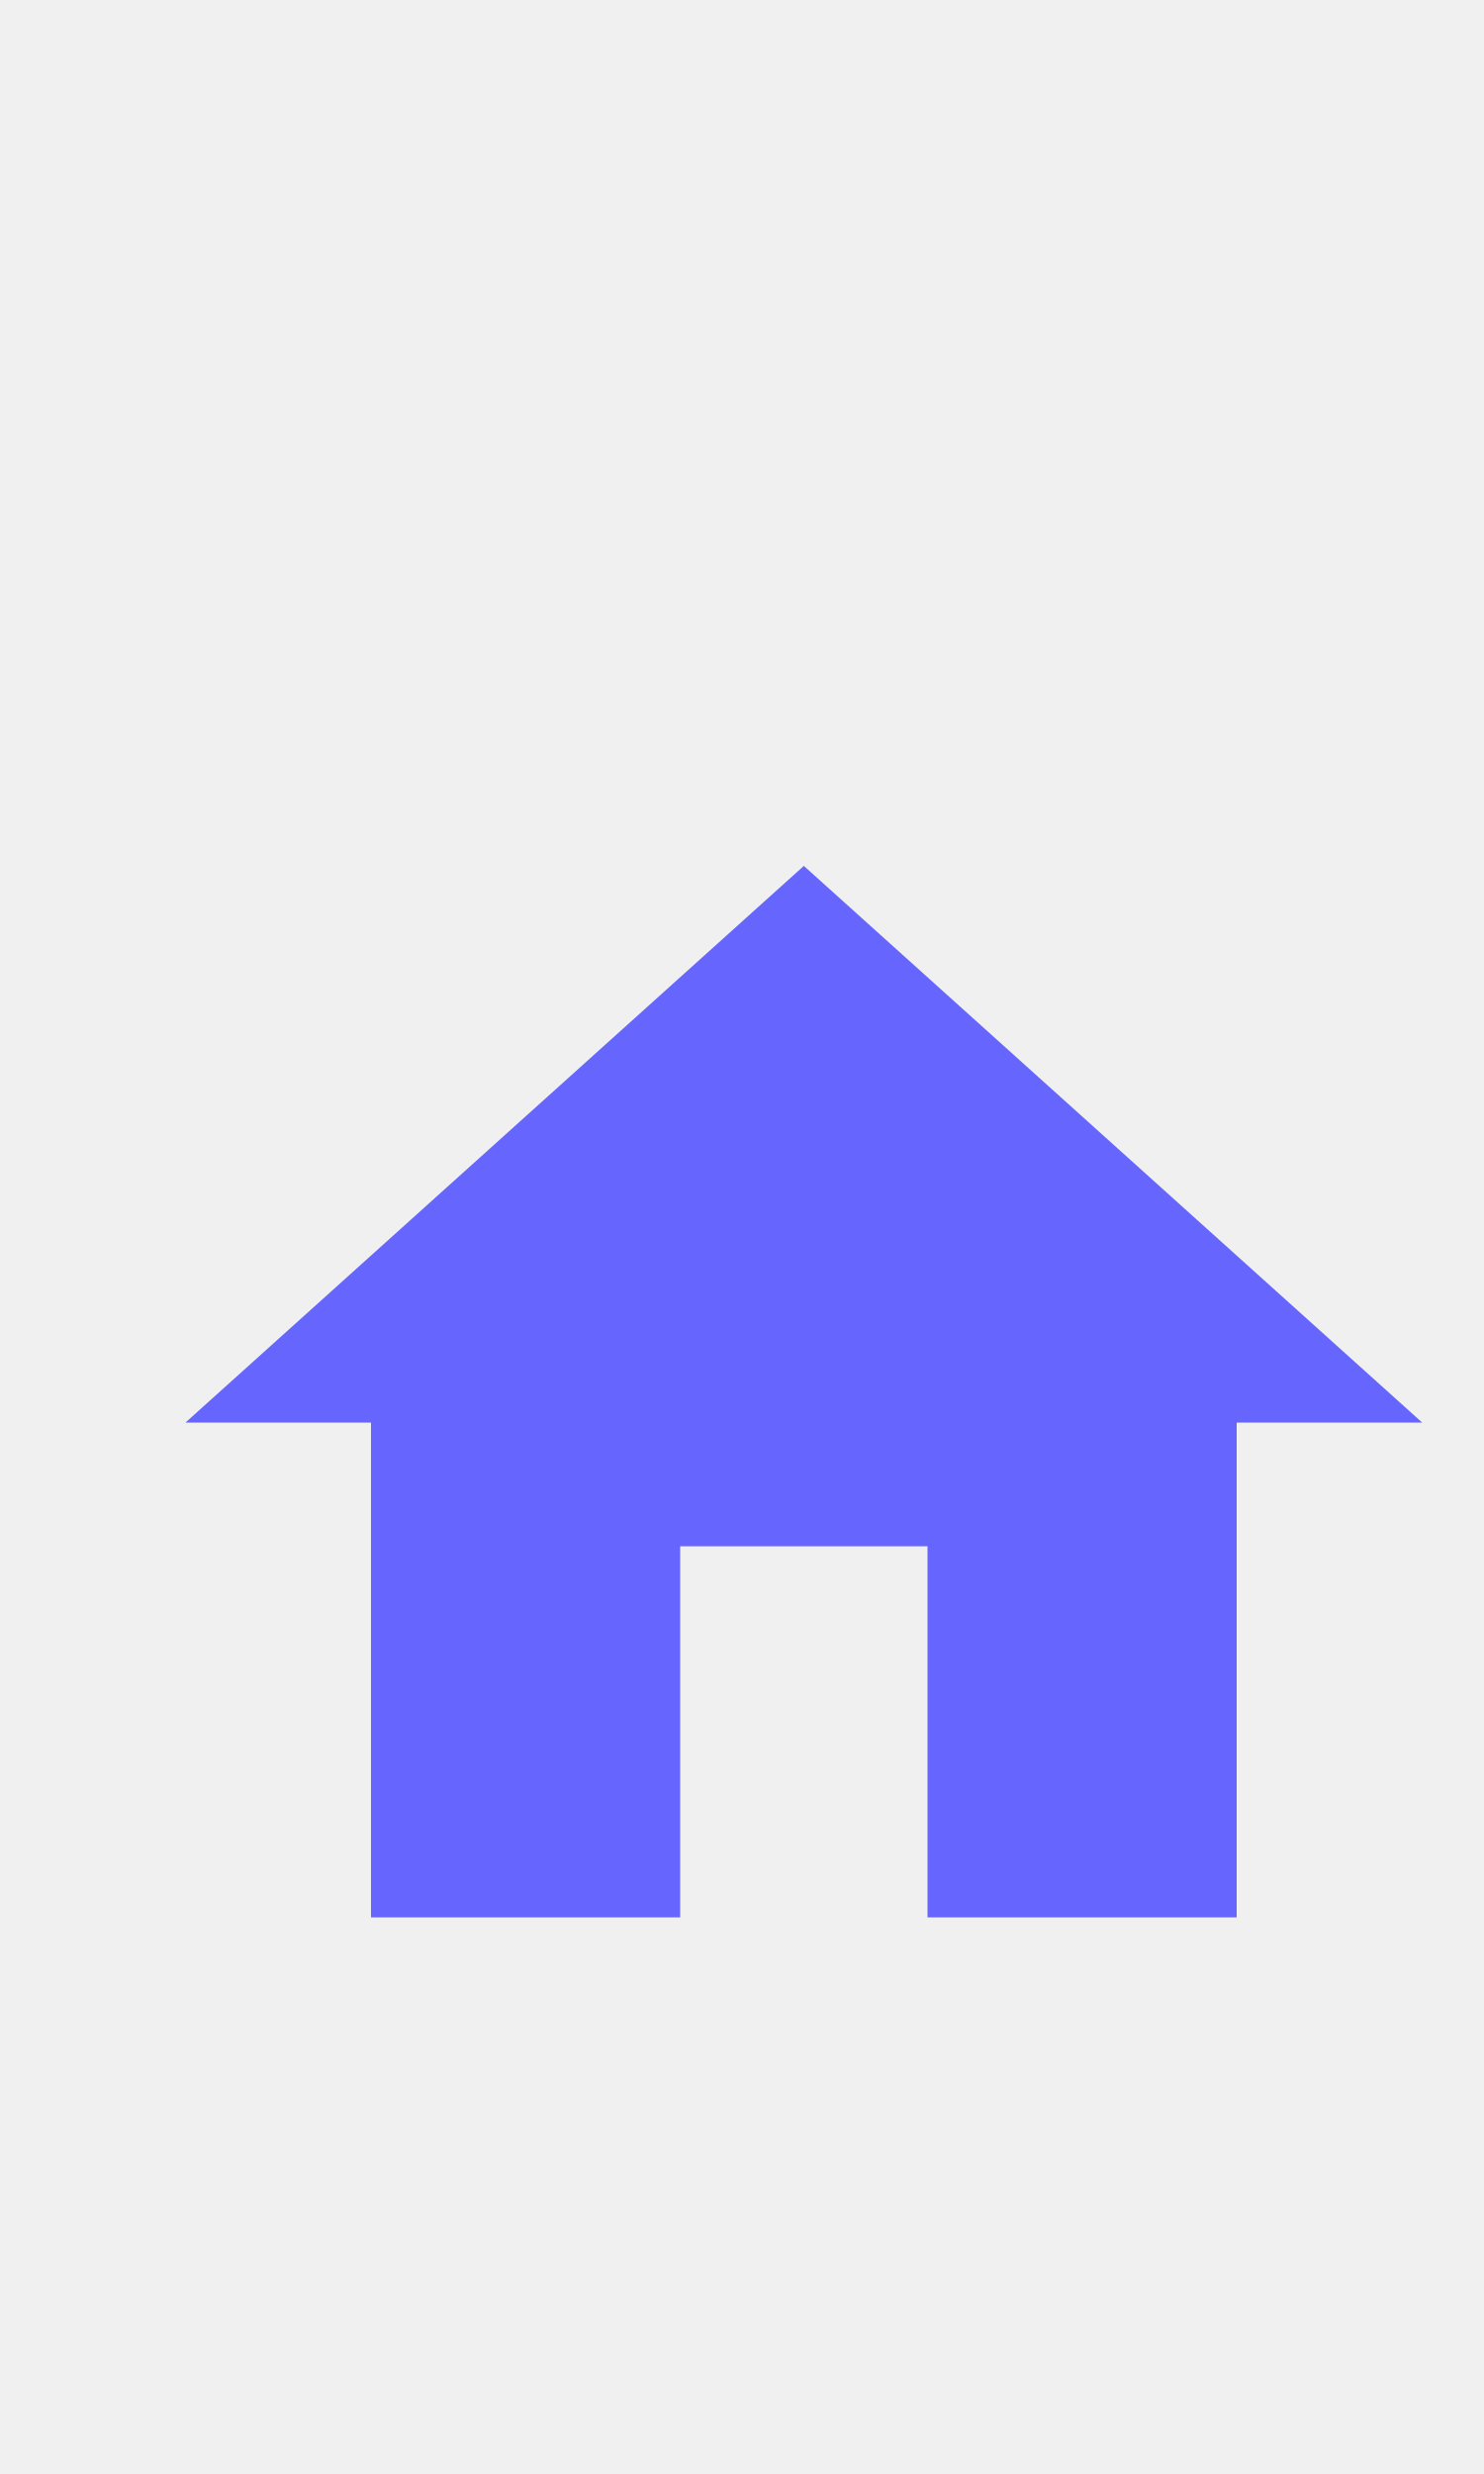
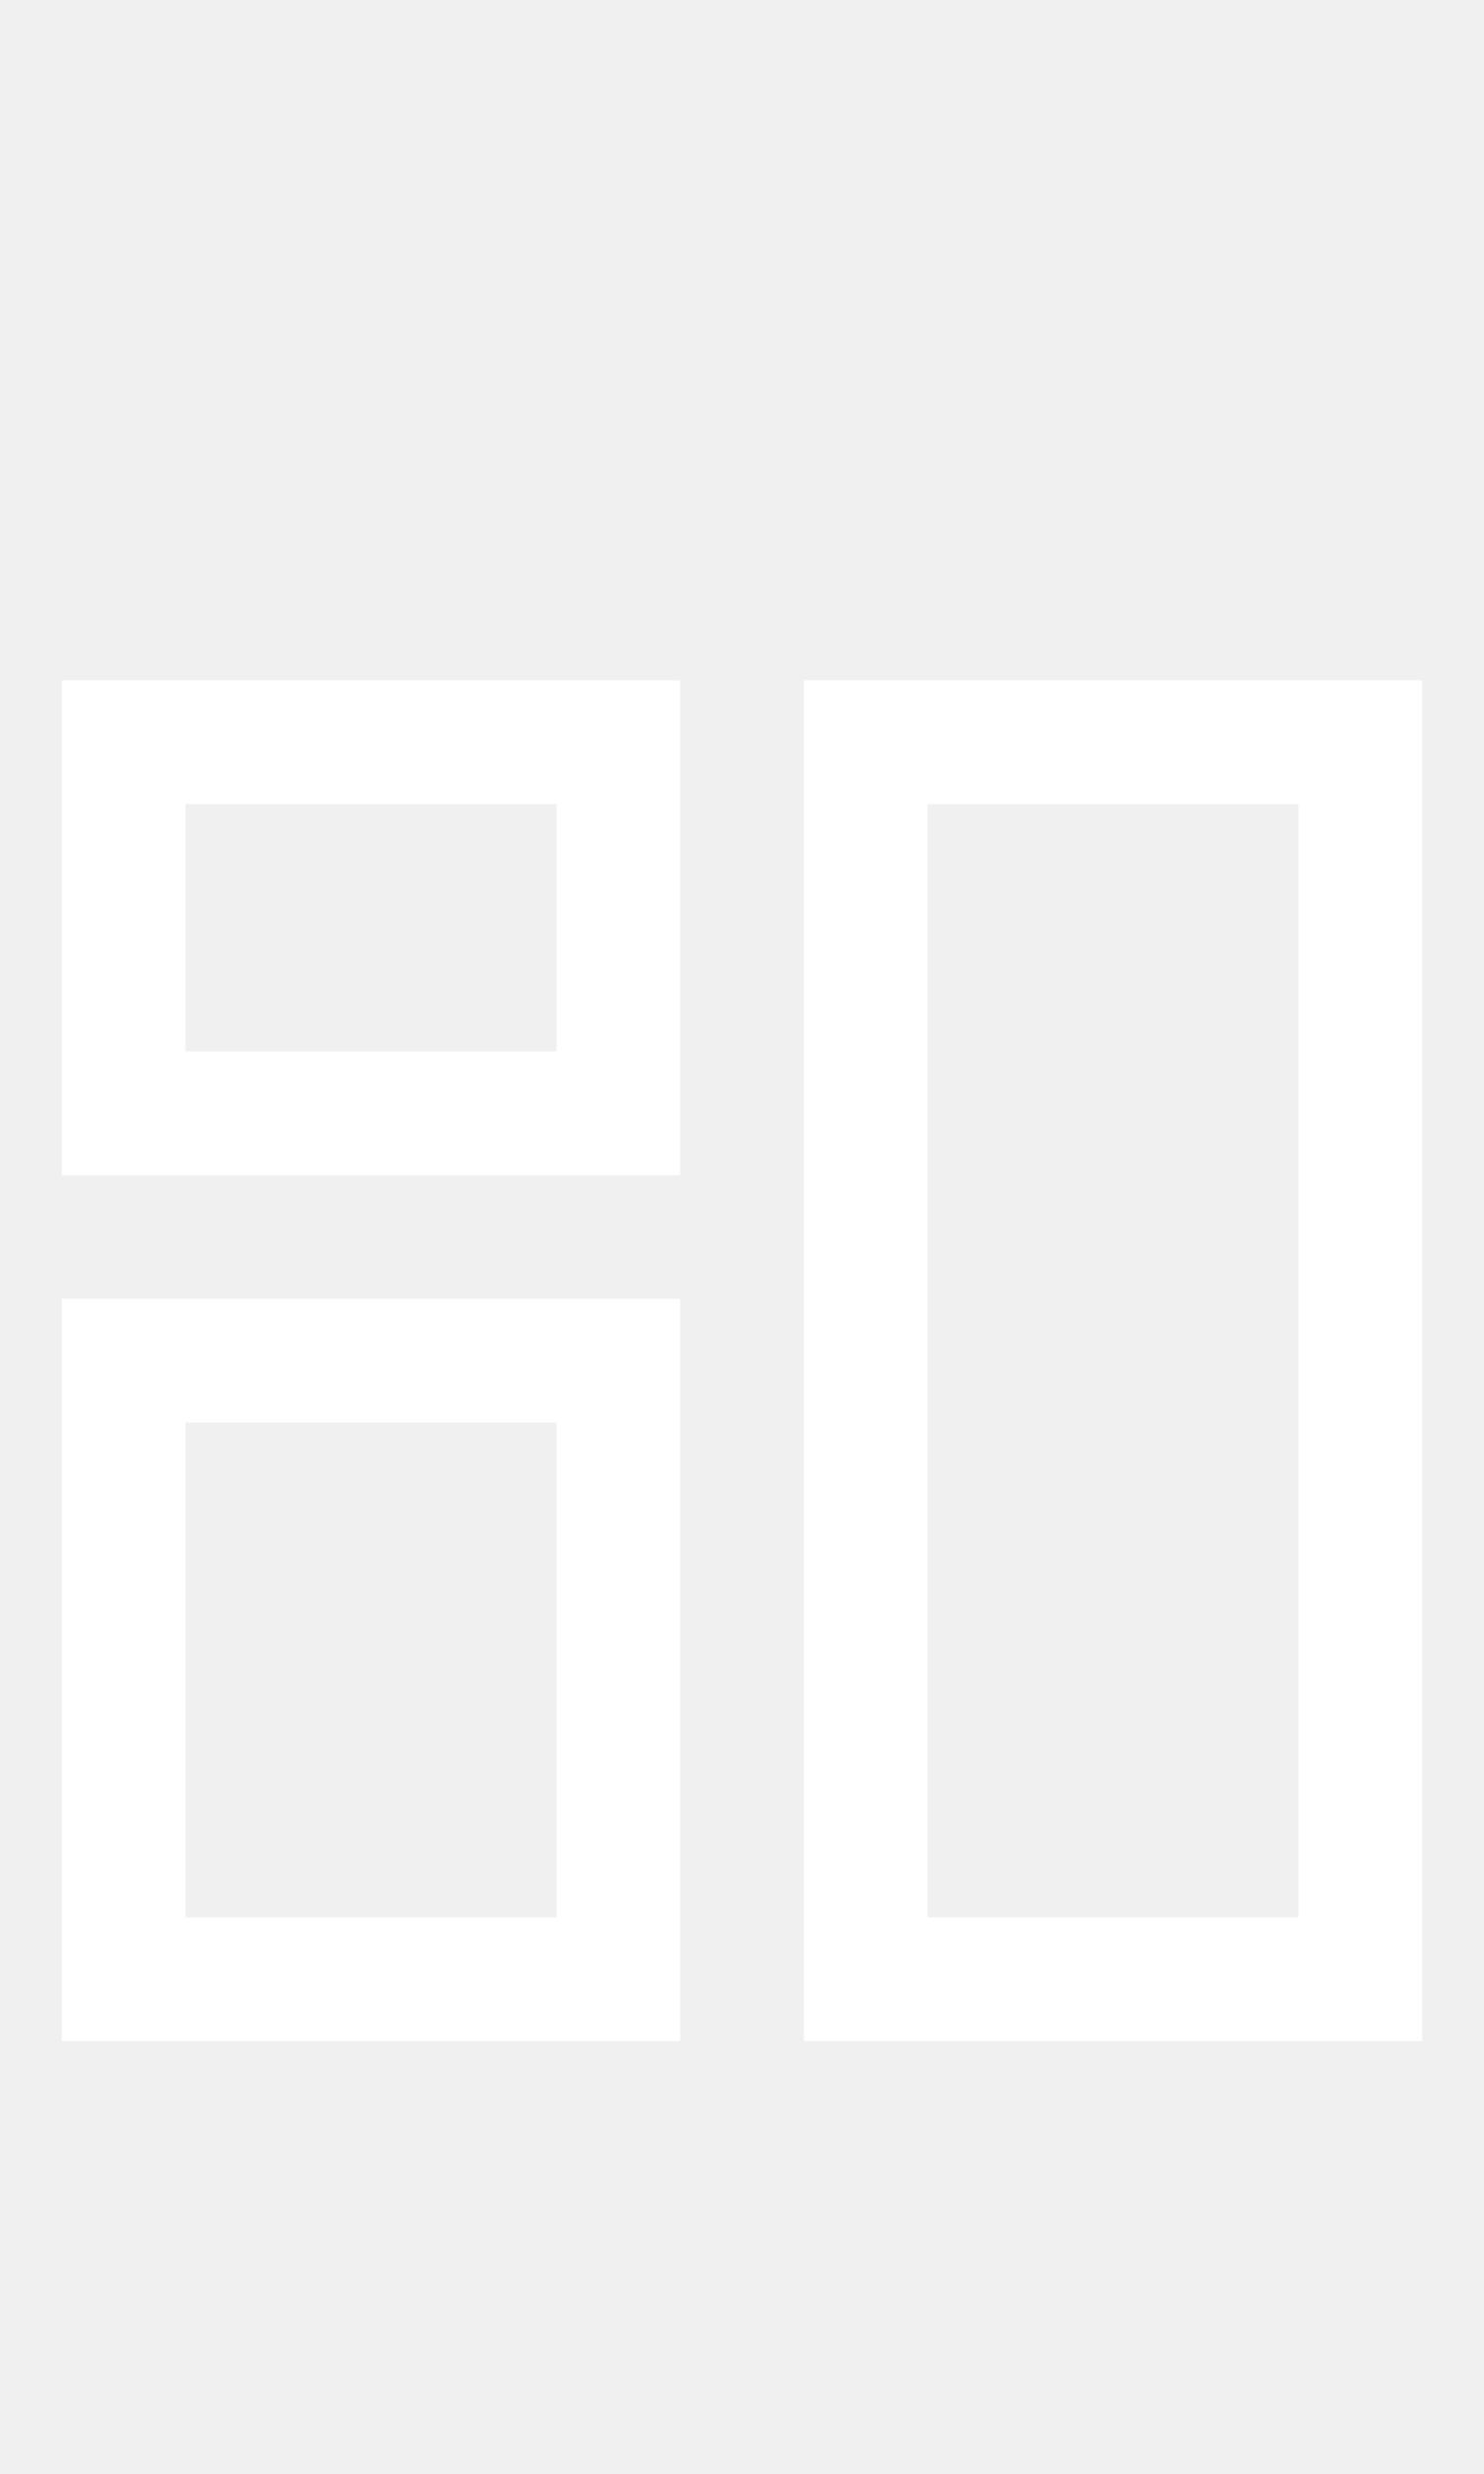
- <svg xmlns="http://www.w3.org/2000/svg" width="24px" height="40px" viewBox="0 0 24 40" version="1.1" id="svg14">
-   <defs id="defs18" />
-   <g id="g61" transform="translate(1,11)">
-     <path id="path2" d="M 0,0 H 24 V 24 H 0 Z" style="fill:none" />
-     <path style="fill:#6666ff;fill-opacity:1" id="path4" d="m 10,20 v -6 h 4 v 6 h 5 v -8 h 3 L 12,3 2,12 h 3 v 8 z" />
+ <svg xmlns="http://www.w3.org/2000/svg" width="24px" height="40px" viewBox="0 0 24 40" version="1.1">
+   <g id="Dashboard" stroke="none" stroke-width="1" fill="none" fill-rule="evenodd">
+     <path d="M11,19 L1,19 L1,11 L11,11 L11,19 Z M3,17 L9,17 L9,13 L3,13 L3,17 Z" id="Path_18866" fill="#FFFFFF" fill-rule="nonzero" />
+     <path d="M23,33 L13,33 L13,11 L23,11 L23,33 Z M15,31 L21,31 L21,13 L15,13 L15,31 Z" id="Path_18867" fill="#FFFFFF" fill-rule="nonzero" />
+     <path d="M11,33 L1,33 L1,21 L11,21 L11,33 Z M3,31 L9,31 L9,23 L3,23 L3,31 Z" id="Path_18868" fill="#FFFFFF" fill-rule="nonzero" />
  </g>
</svg>
